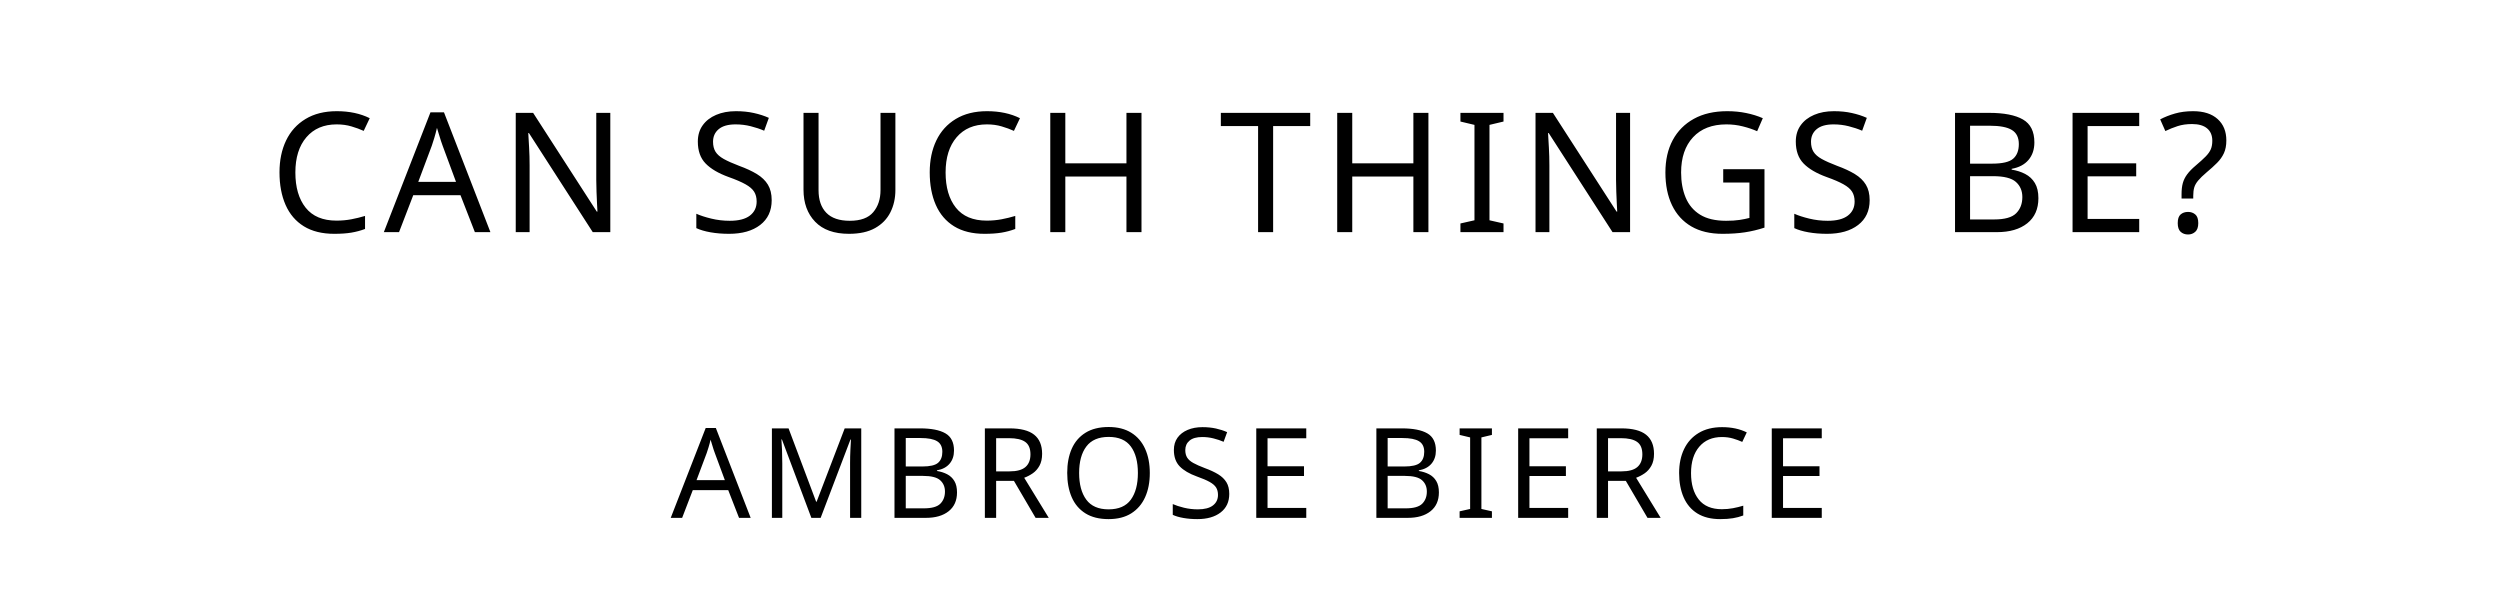
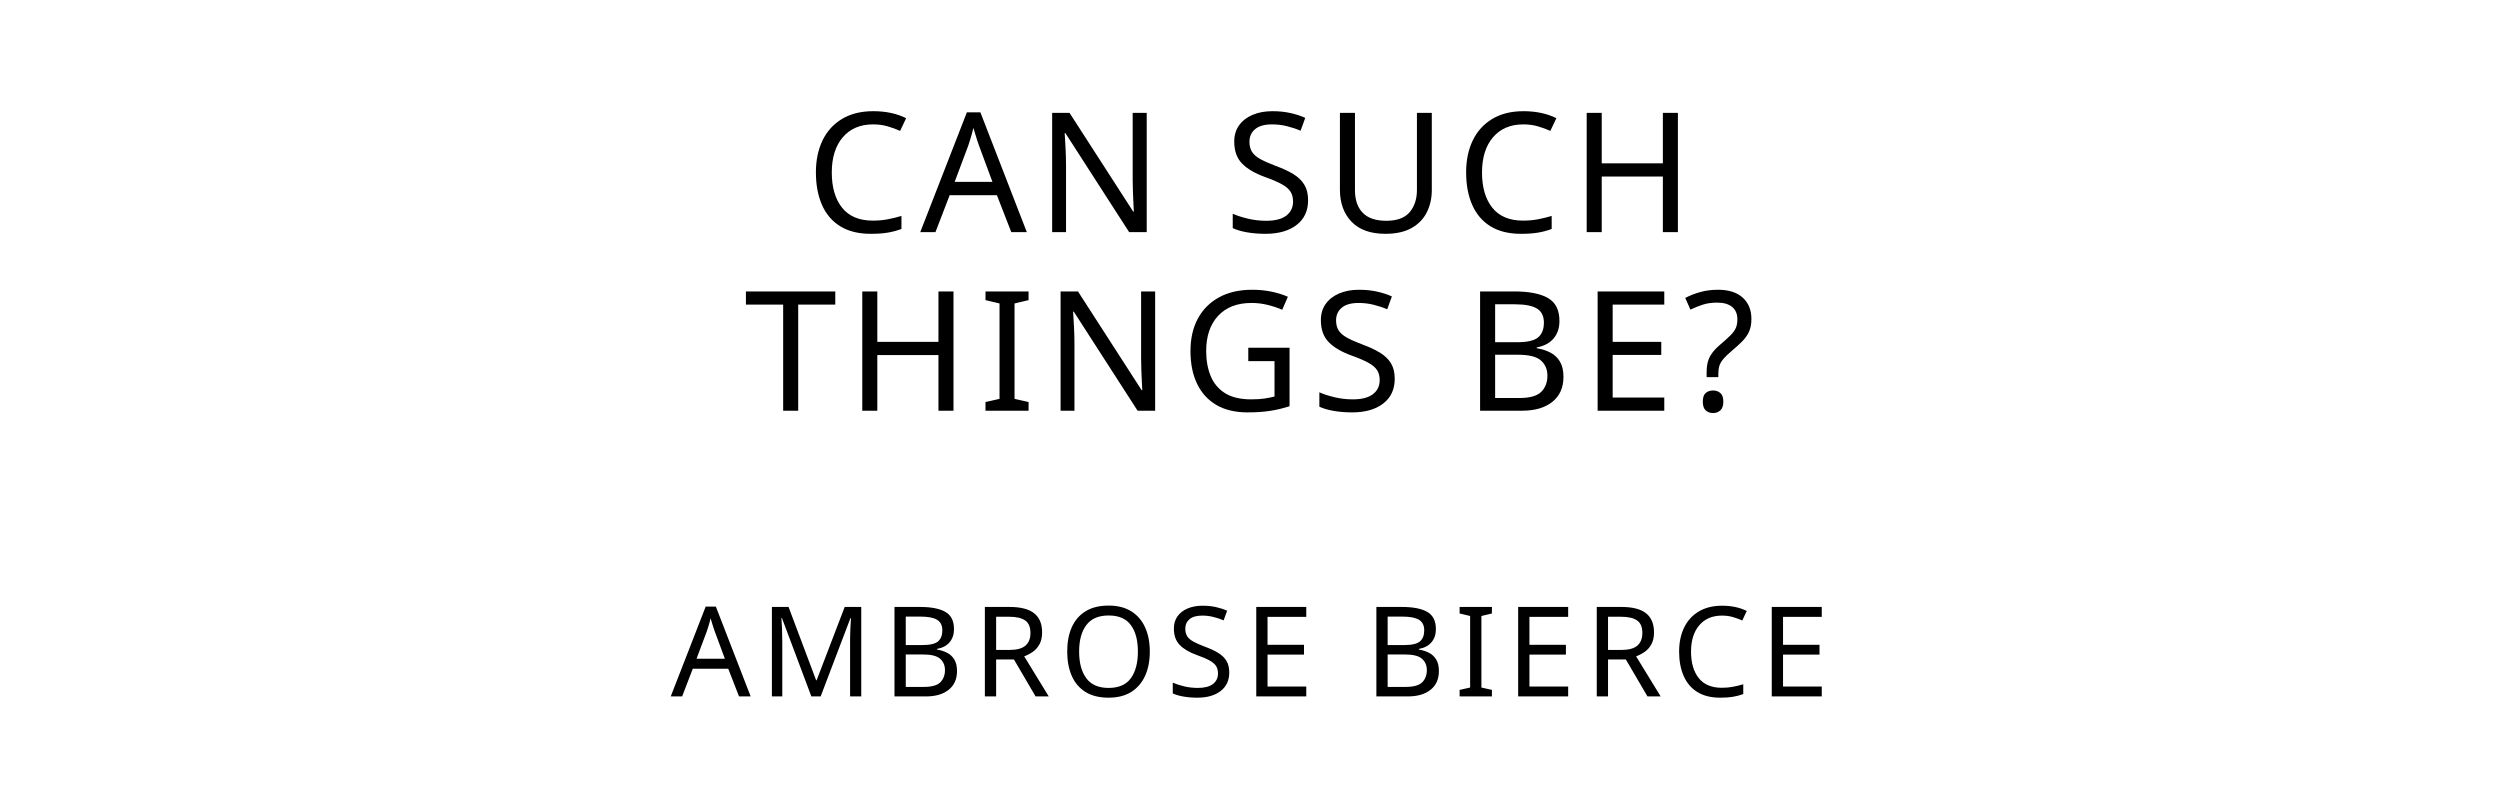
- <svg xmlns="http://www.w3.org/2000/svg" version="1.1" viewBox="0 0 1400 340">
+ <svg xmlns="http://www.w3.org/2000/svg" version="1.1" viewBox="0 0 1400 440">
  <style type="text/css">
		text{
			font-family: "League Spartan";
			letter-spacing: 5px;
			text-anchor: middle;
		}

		.title{
			font-size: 93.567px;
		}

		.author{
			font-size: 70.175px;
		}
	</style>
-   <text class="title" x="700" y="130">CAN SUCH THINGS BE?</text>
-   <text class="author" x="700" y="290">AMBROSE BIERCE</text>
+   <text class="title" x="700" y="130">CAN SUCH</text>
+   <text class="title" x="700" y="230">THINGS BE?</text>
+   <text class="author" x="700" y="390">AMBROSE BIERCE</text>
</svg>
